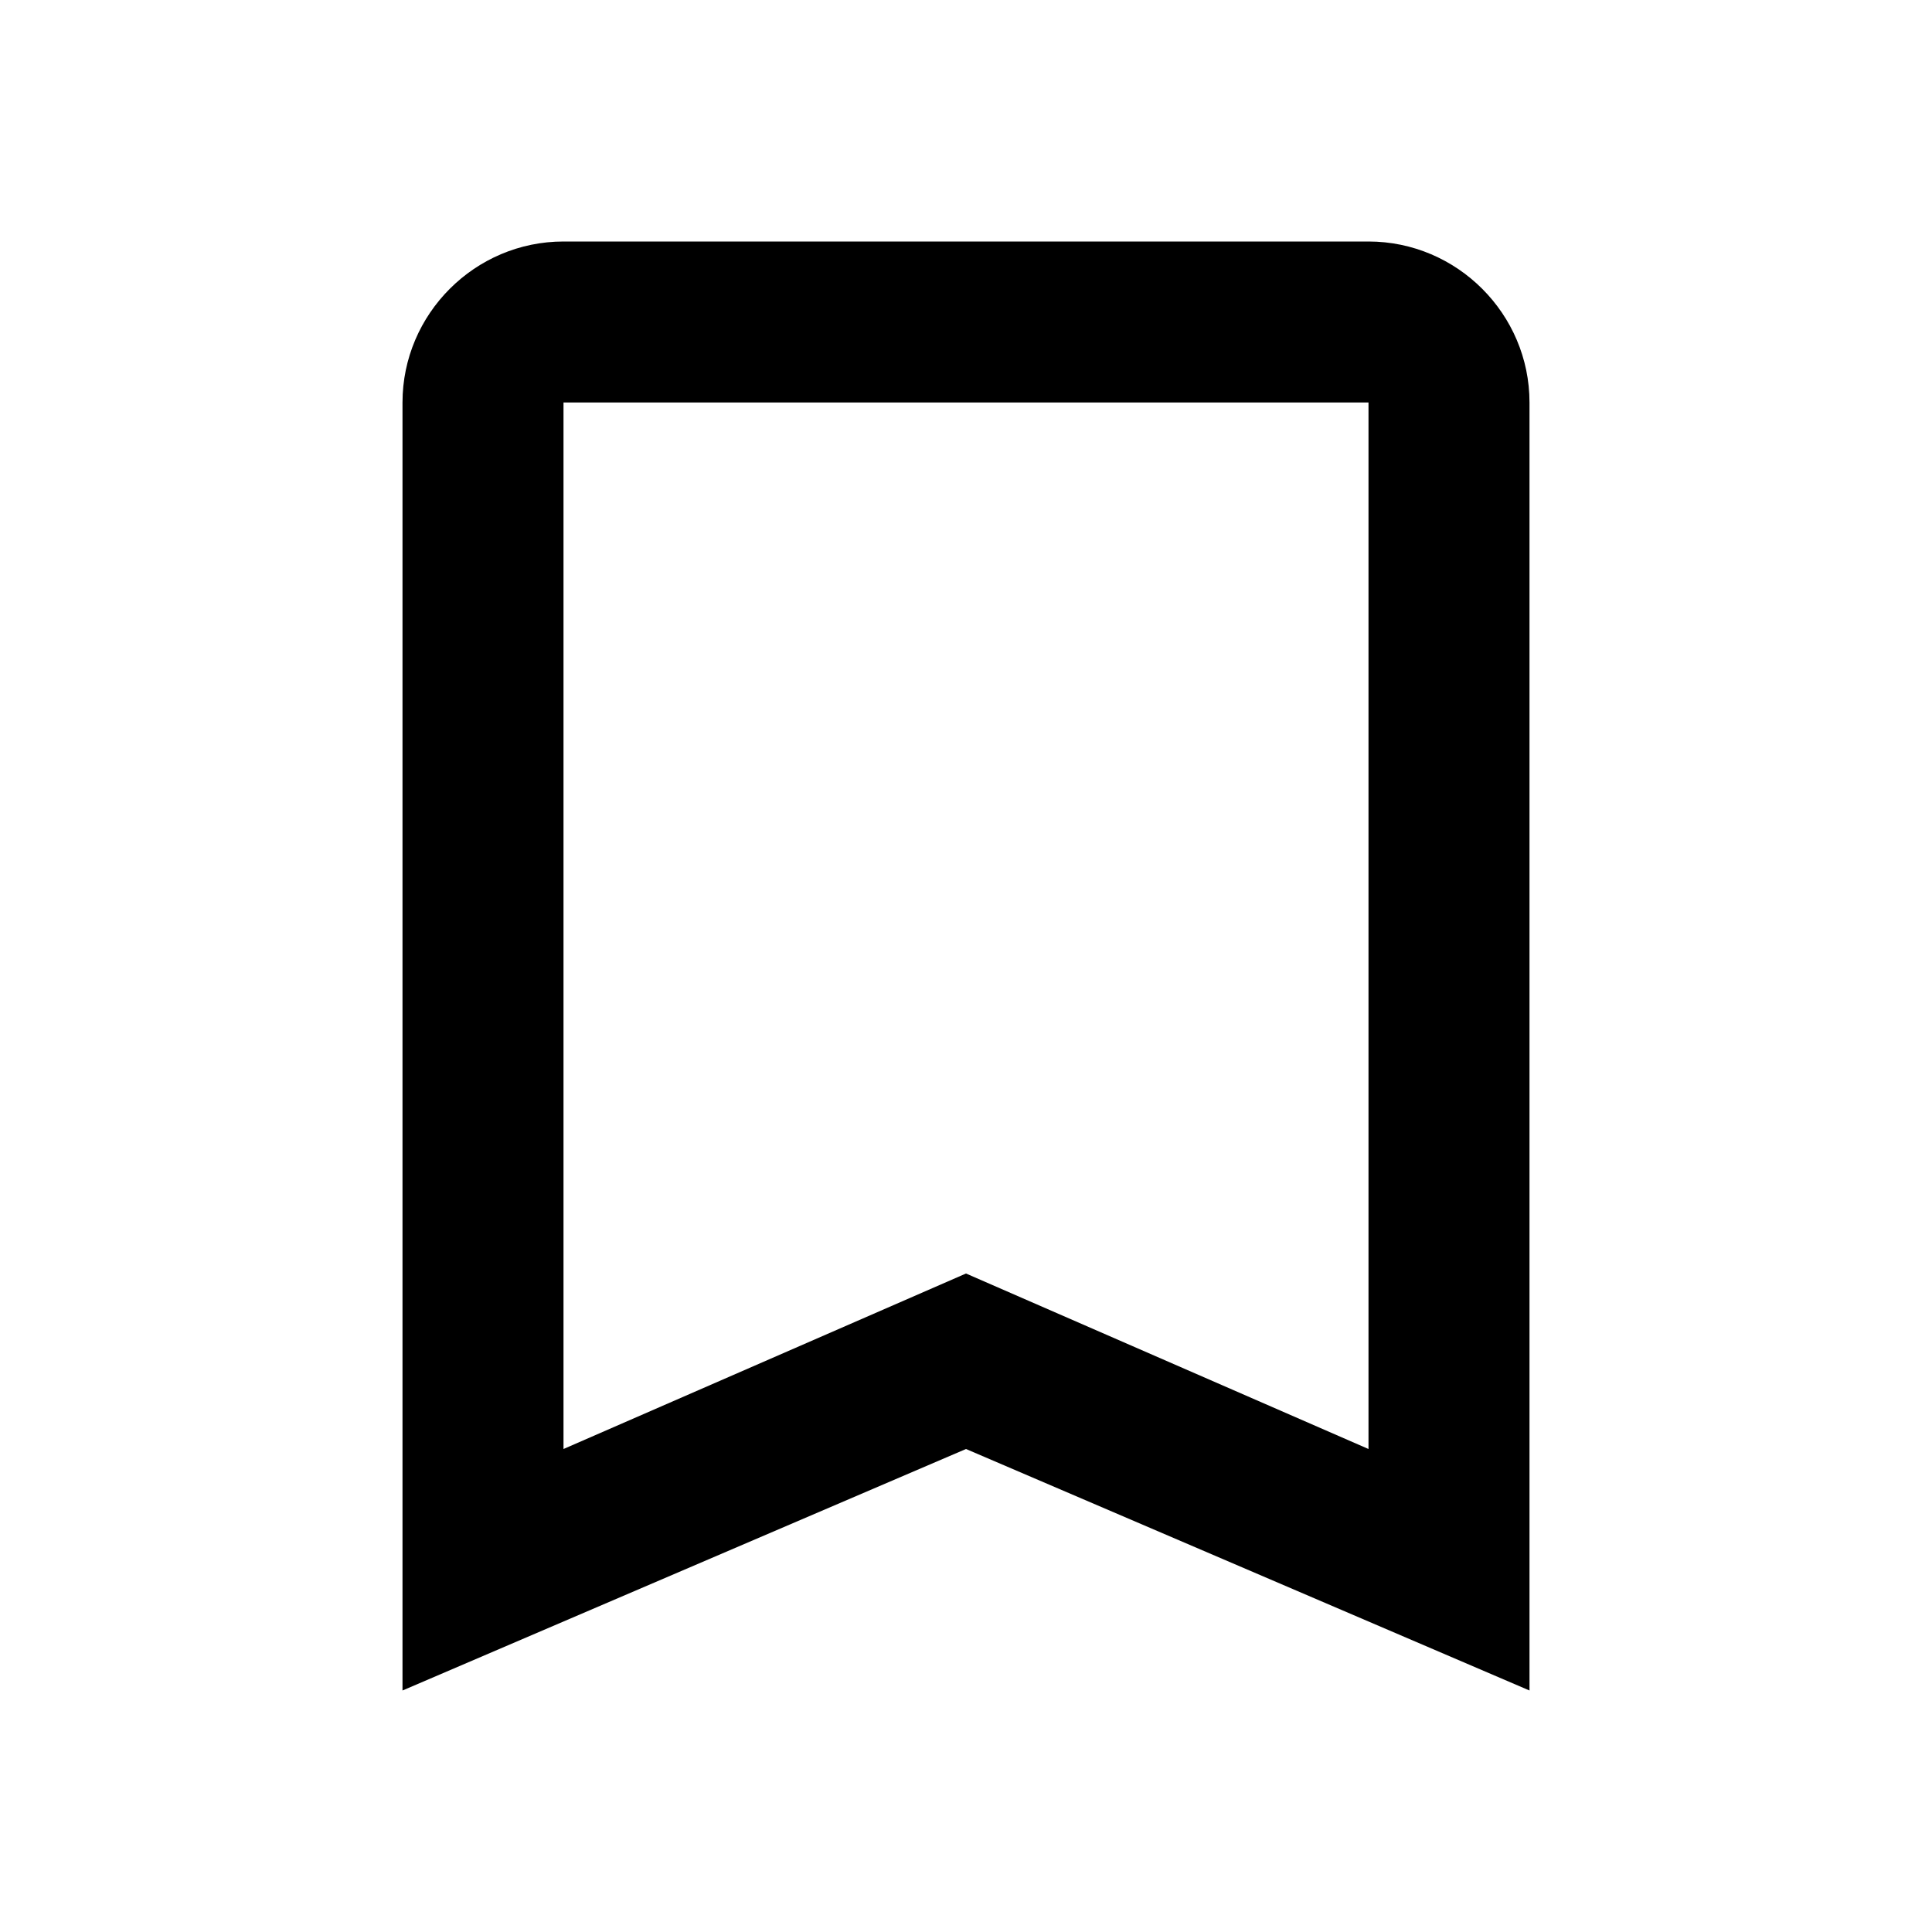
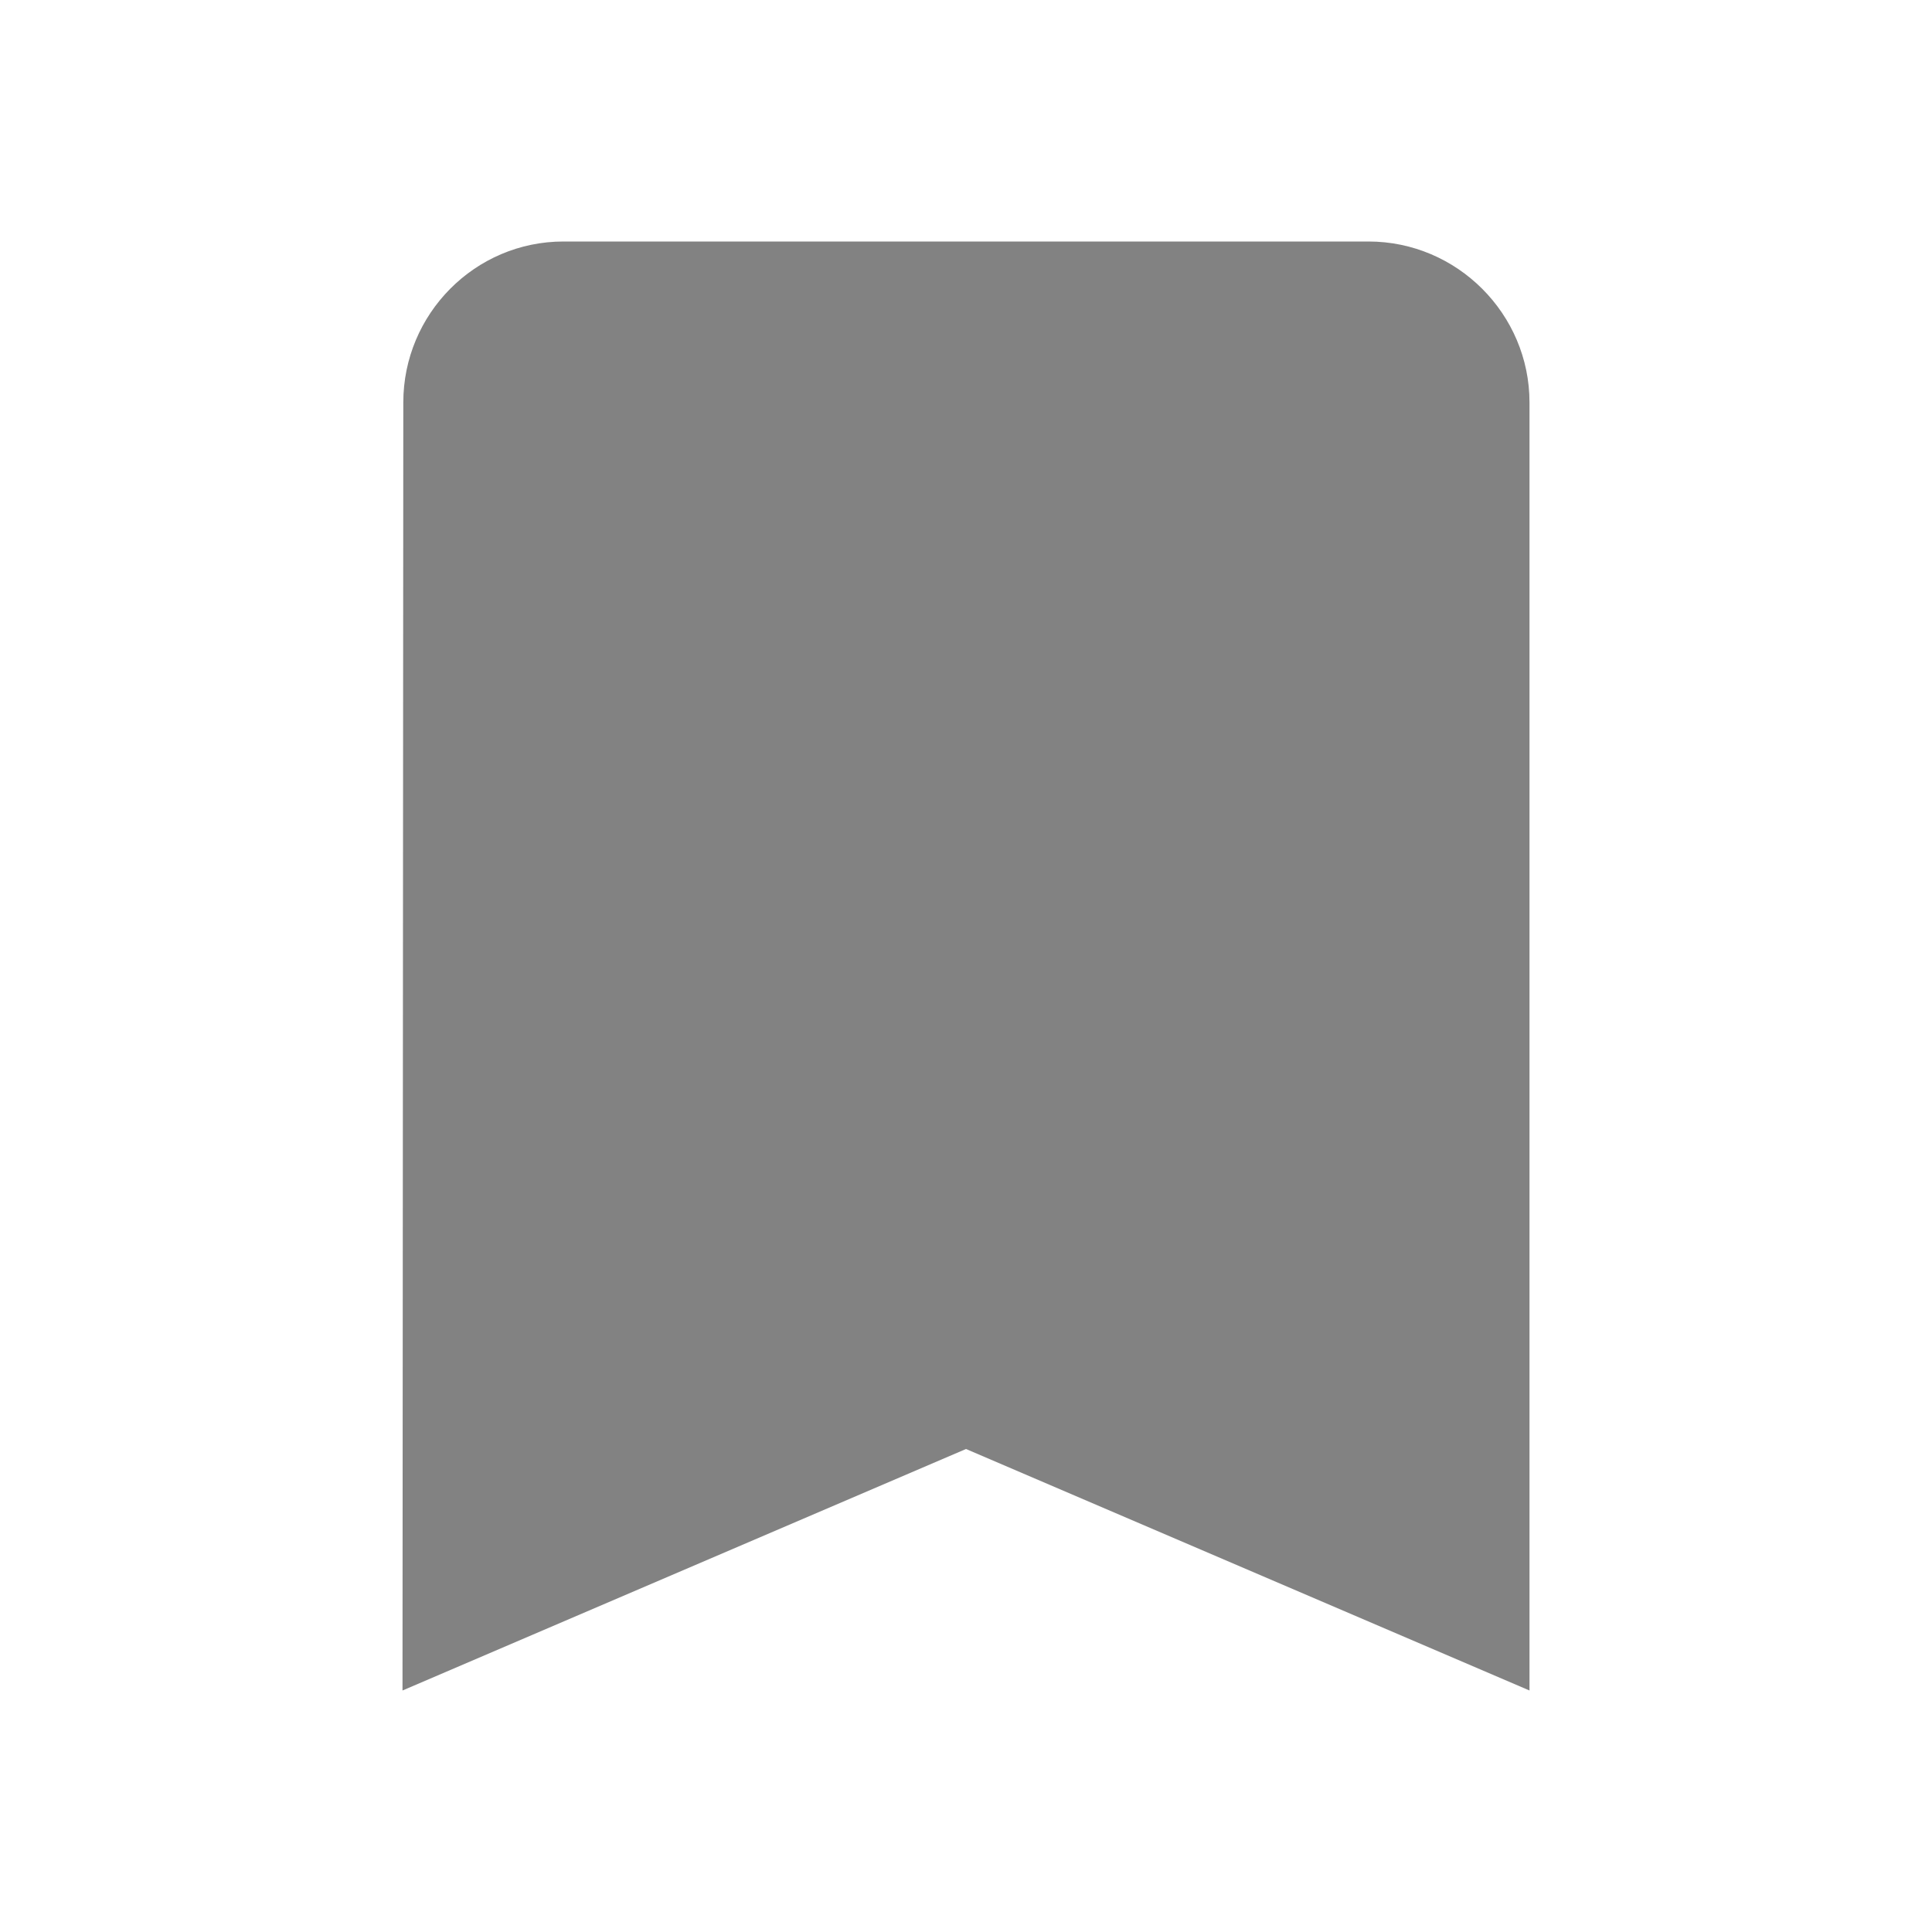
- <svg xmlns="http://www.w3.org/2000/svg" height="24px" viewBox="0 0 24 24" width="24px" fill="#000000">
-   <path d="M0 0h24v24H0V0z" fill="none" />
-   <path d="M17 3H7c-1.1 0-2 .9-2 2v16l7-3 7 3V5c0-1.1-.9-2-2-2zm0 15l-5-2.18L7 18V5h10v13z" />
+ <svg xmlns="http://www.w3.org/2000/svg" height="24px" viewBox="0 0 24 24" width="24px" fill="#828282">
+   <path d="M0 0h24v24H0z" fill="none" />
+   <path d="M17 3H7c-1.1 0-1.99.9-1.99 2L5 21l7-3 7 3V5c0-1.1-.9-2-2-2z" />
</svg>
